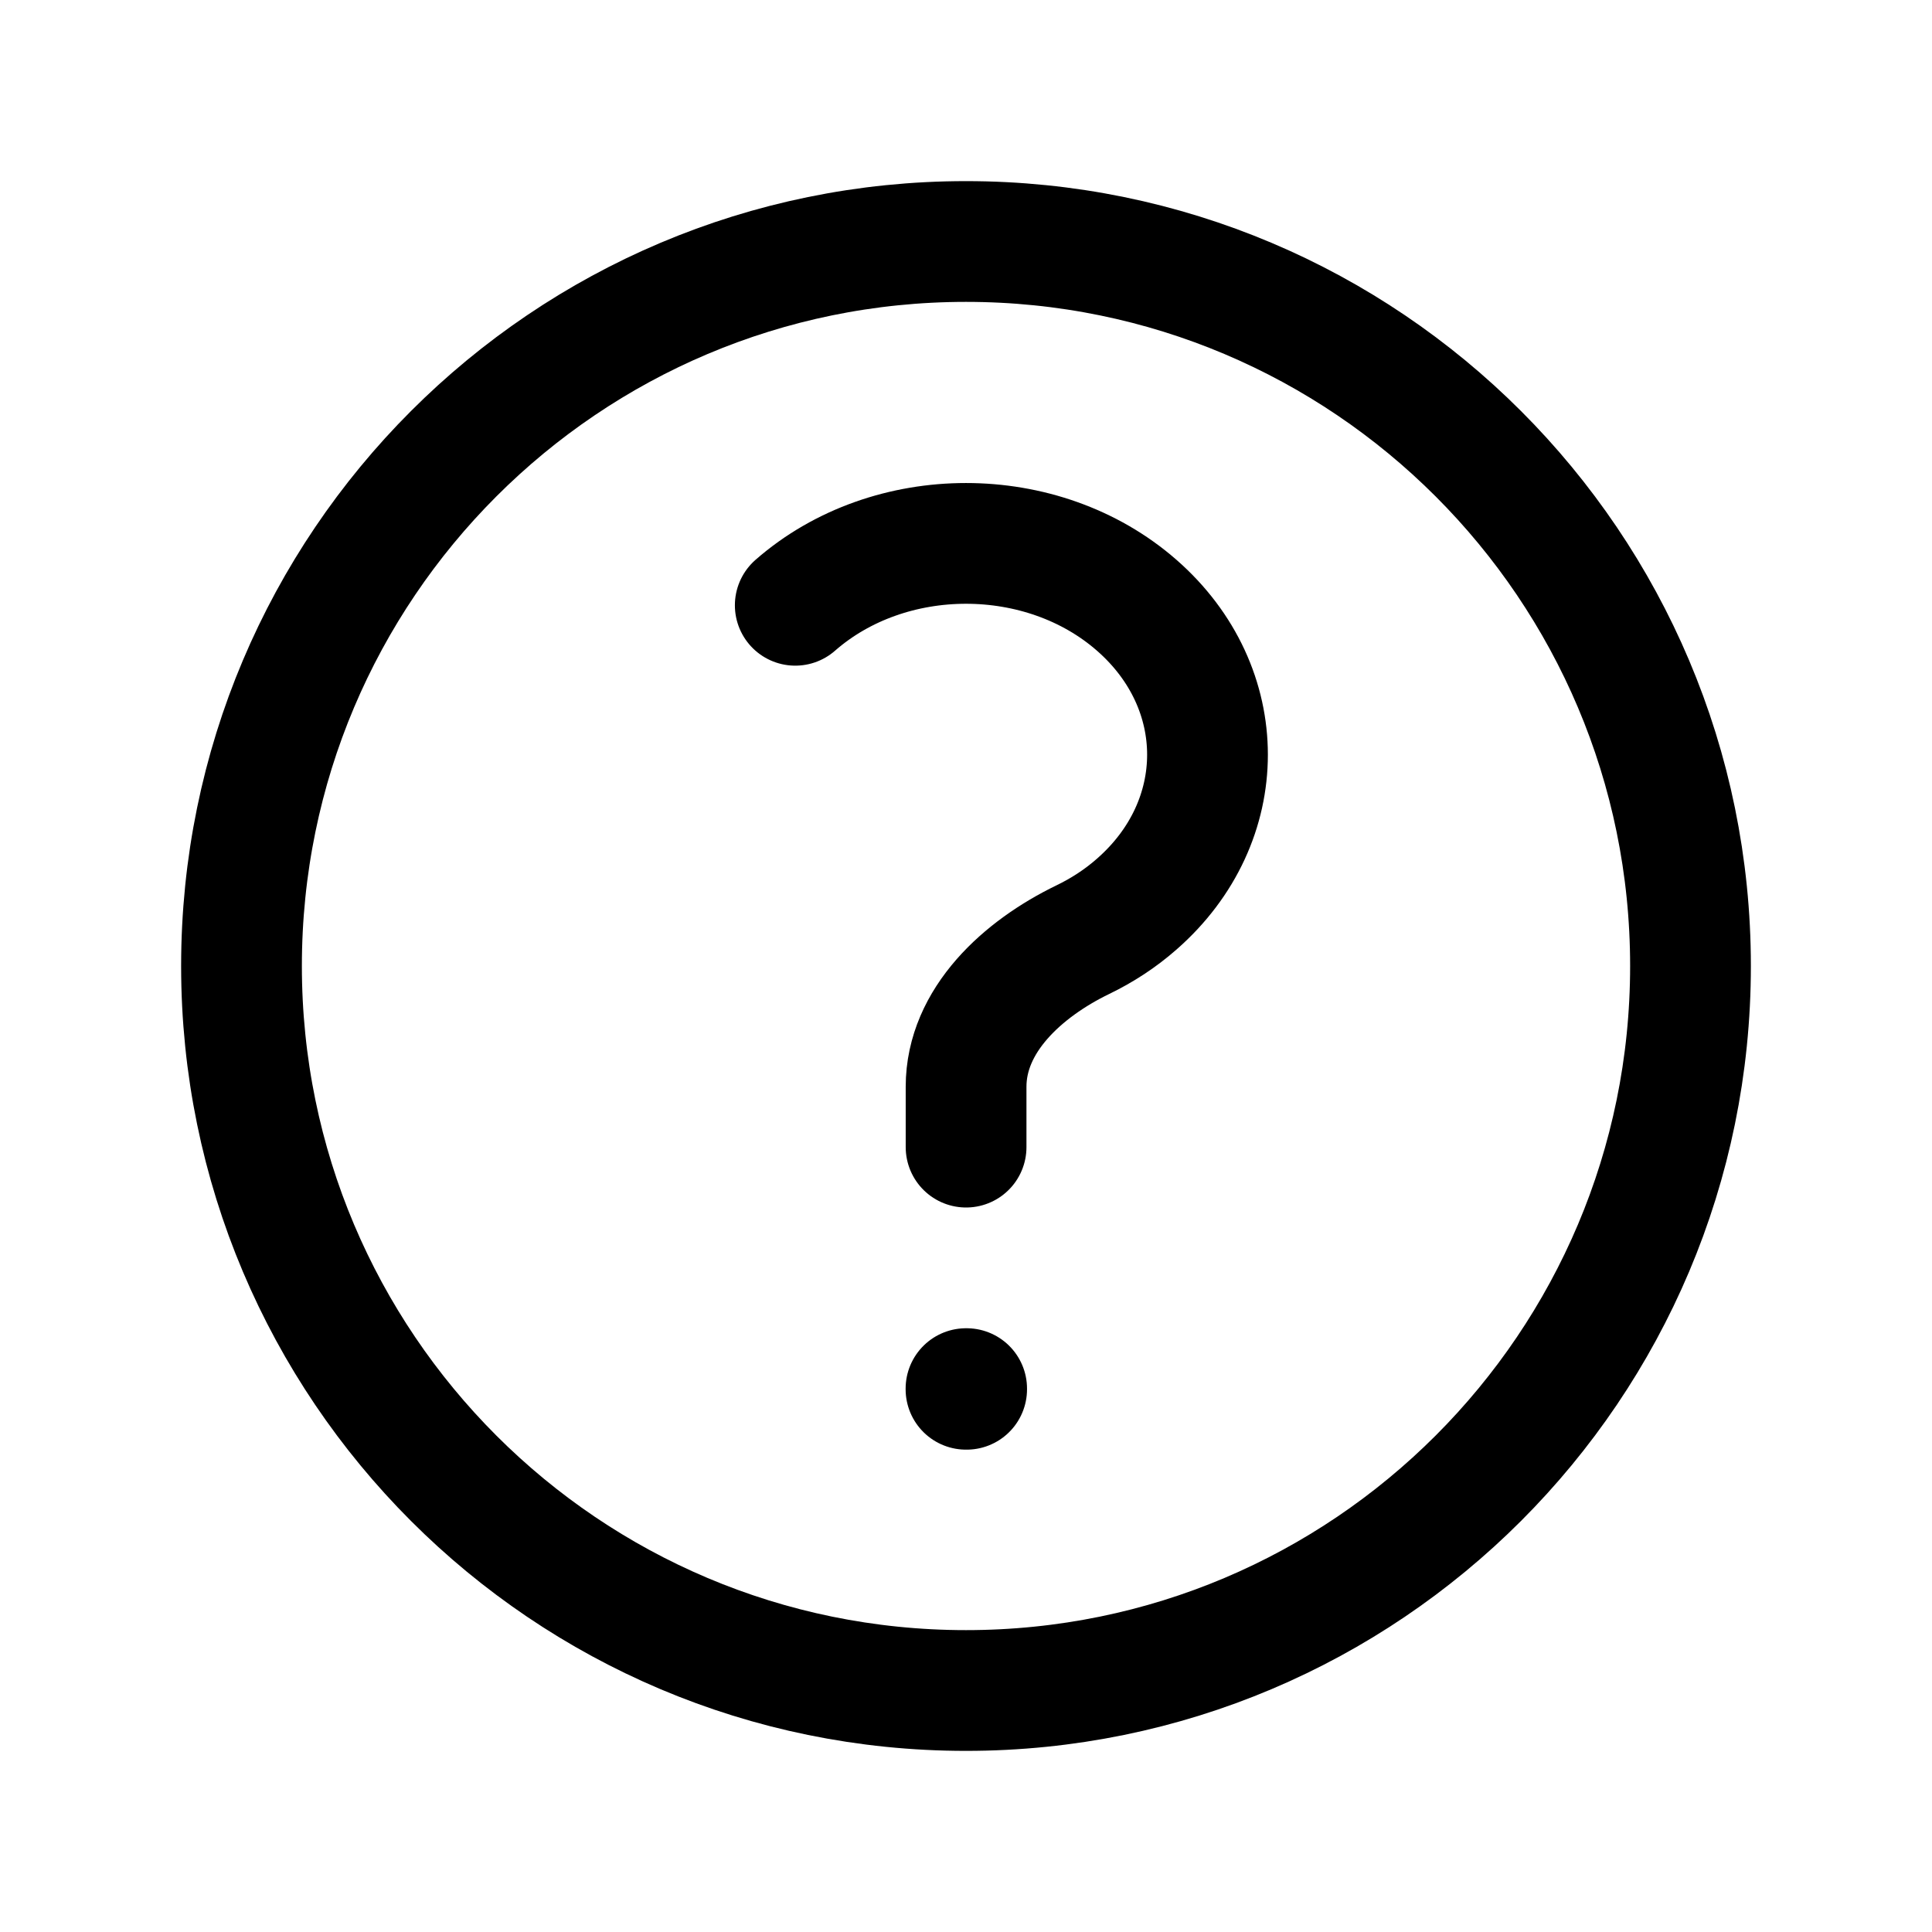
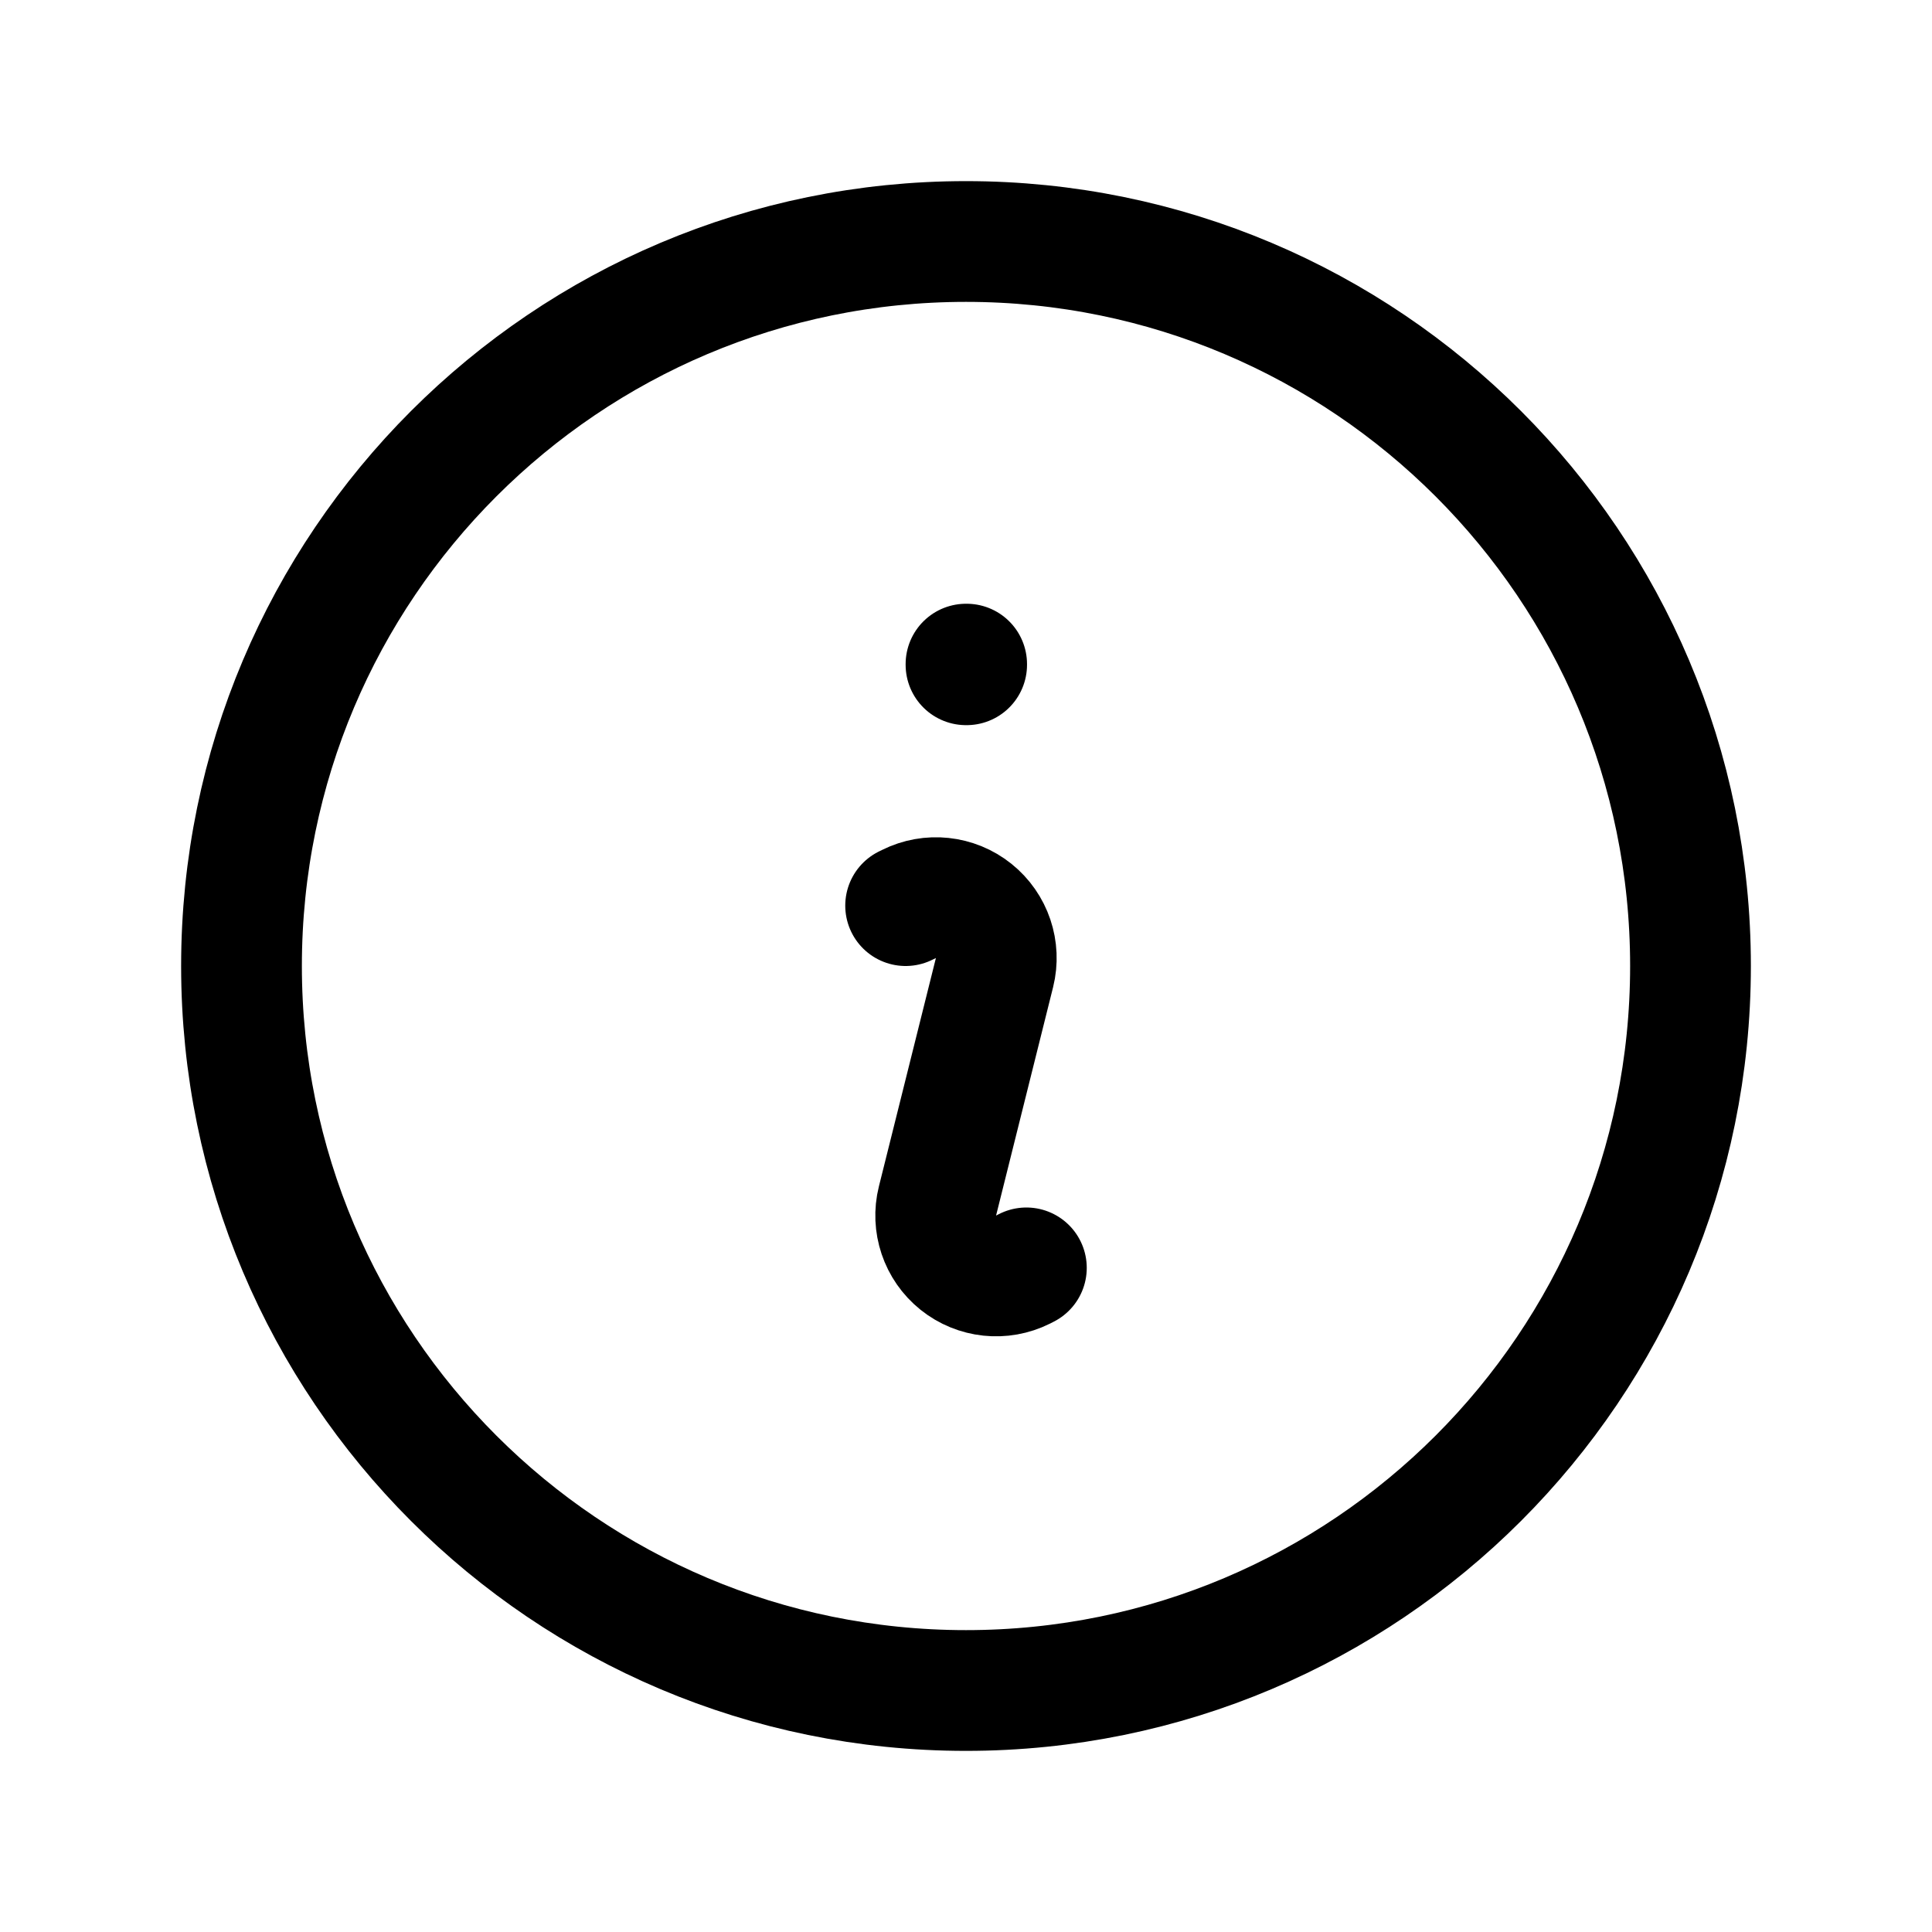
<svg xmlns="http://www.w3.org/2000/svg" fill="none" viewBox="0 0 24 24" stroke-width="1.5" stroke="currentColor" class="w-6 h-6">
-   <path stroke-linecap="round" stroke-linejoin="round" d="M9.879 7.519c1.171-1.025 3.071-1.025 4.242 0 1.172 1.025 1.172 2.687 0 3.712-.203.179-.43.326-.67.442-.745.361-1.45.999-1.45 1.827v.75M21 12a9 9 0 11-18 0 9 9 0 0118 0zm-9 5.25h.008v.008H12v-.008z" />
+   <path stroke-linecap="round" stroke-linejoin="round" d="M11.25 11.25l.041-.02a.75.75 0 011.063.852l-.708 2.836a.75.75 0 001.063.853l.041-.021M21 12a9 9 0 11-18 0 9 9 0 0118 0zm-9-3.75h.008v.008H12V8.25z" />
</svg>
